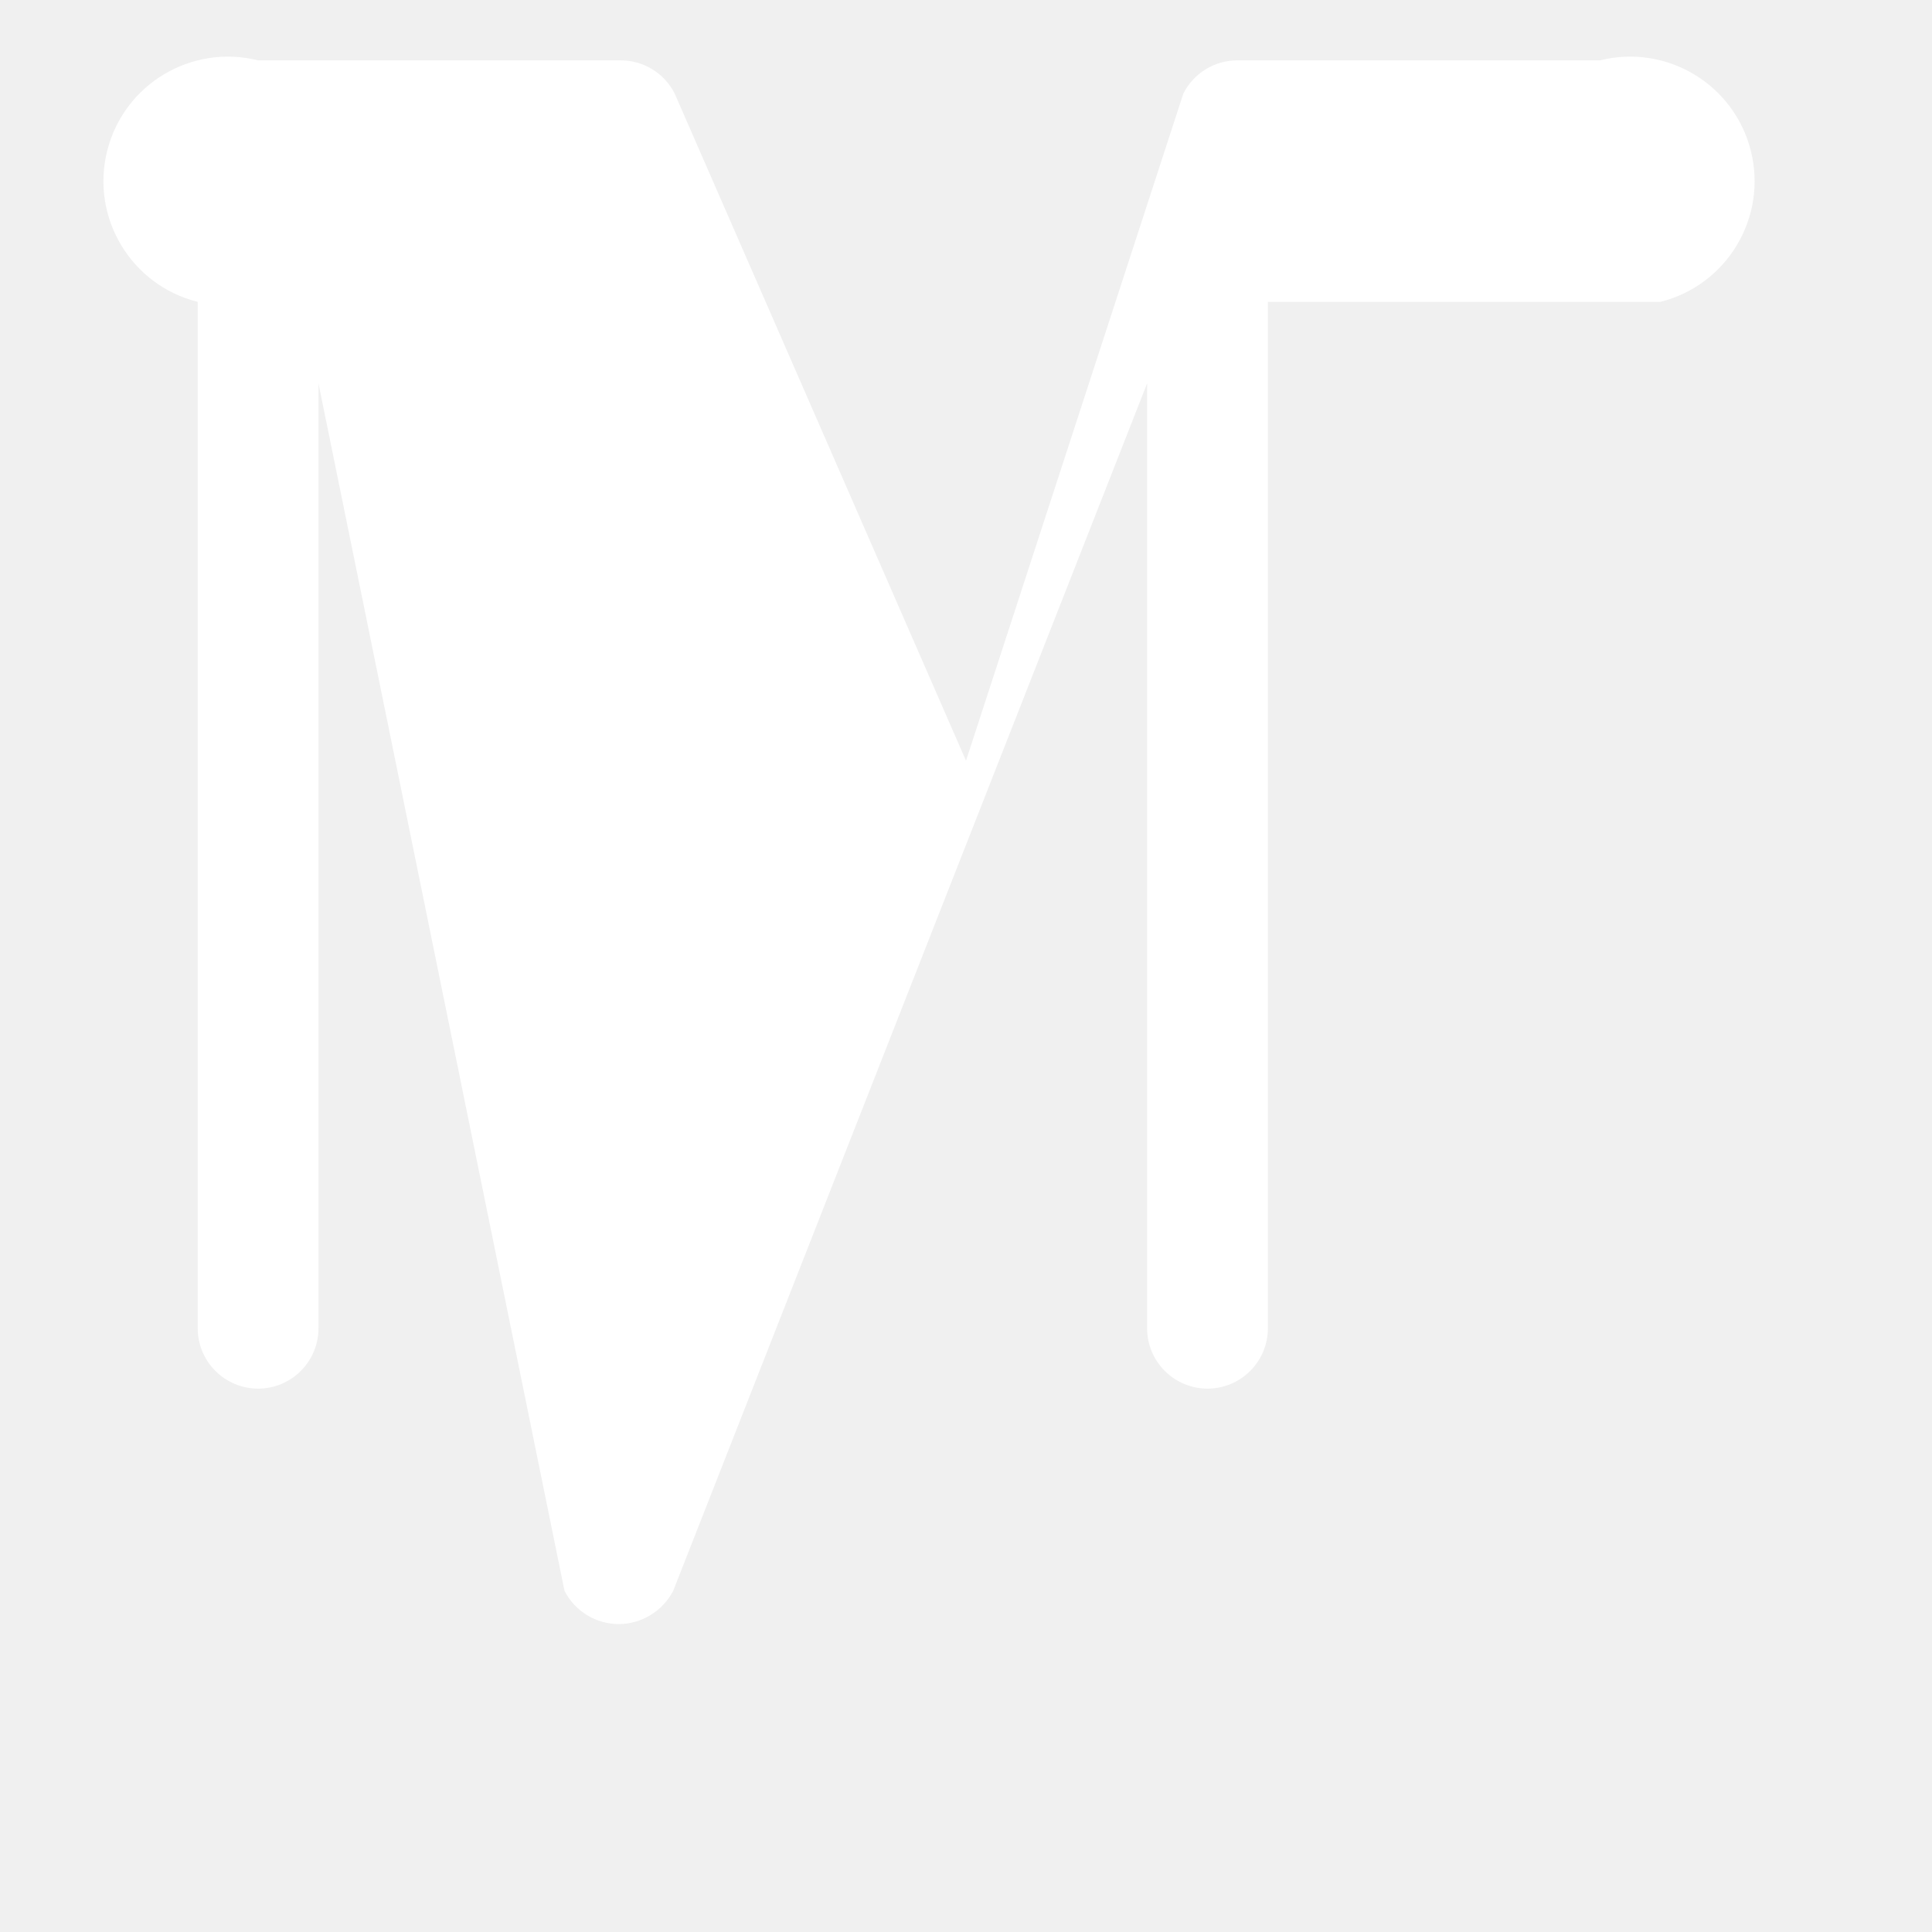
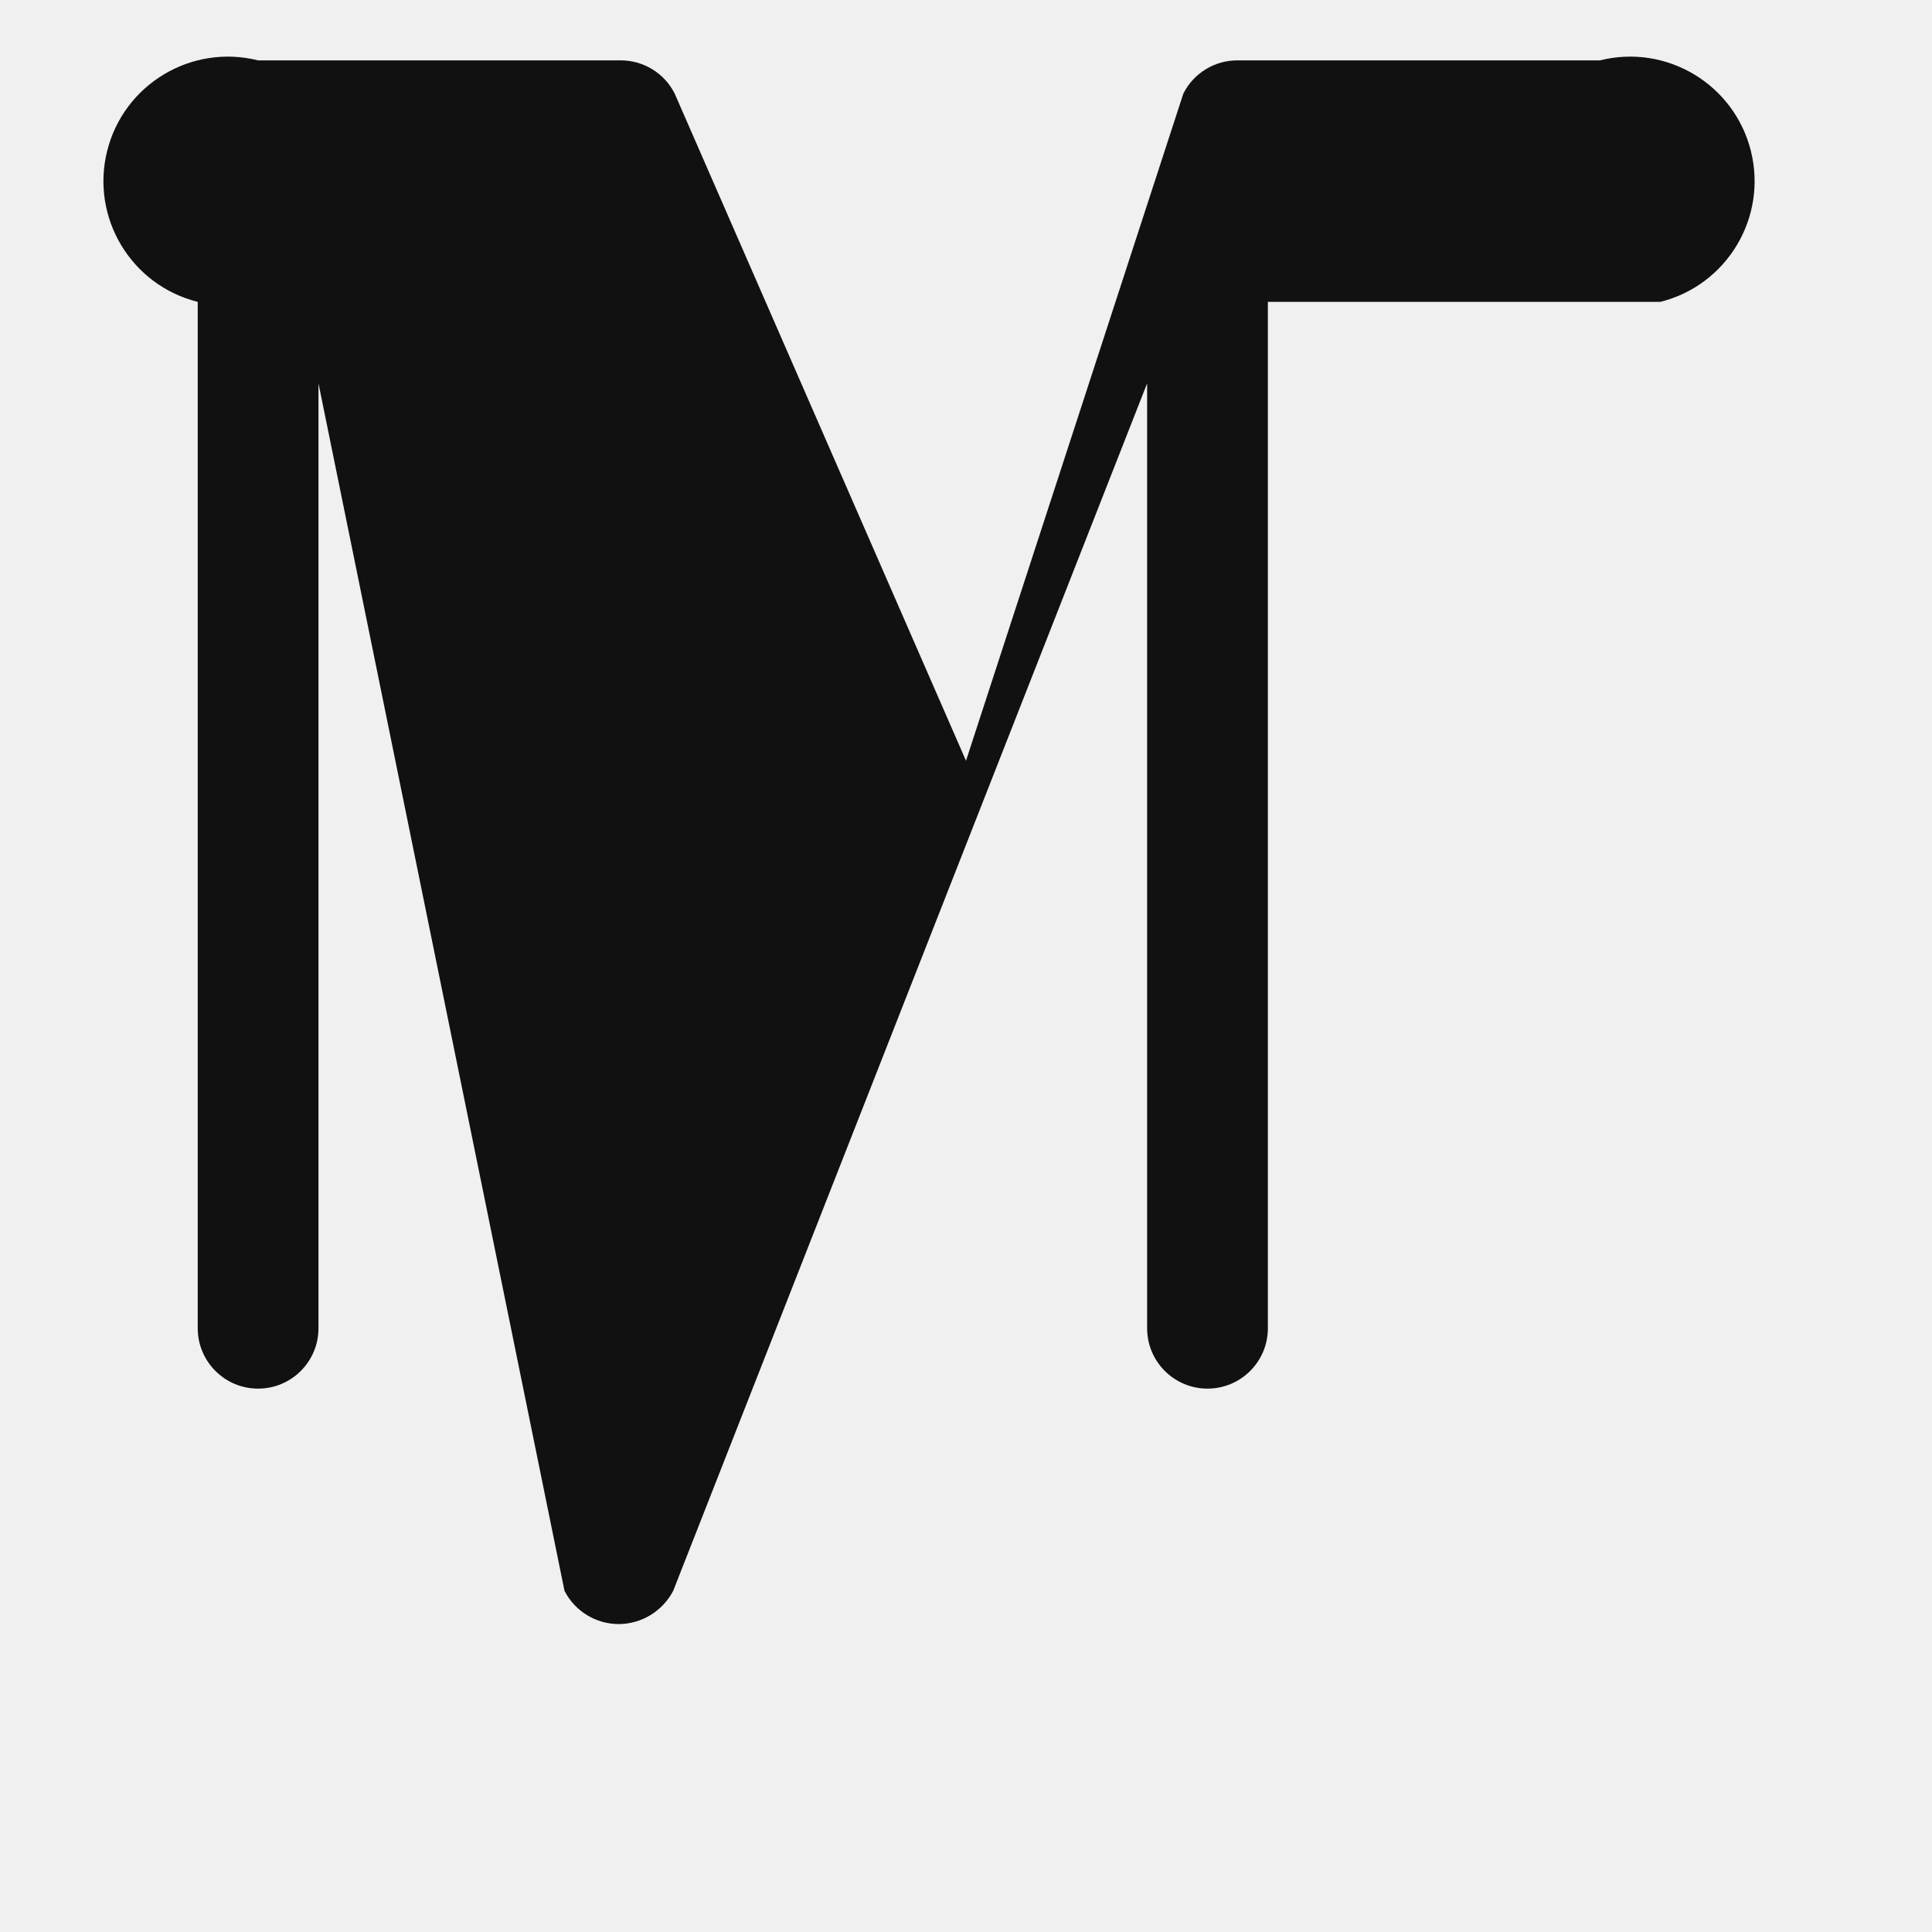
<svg xmlns="http://www.w3.org/2000/svg" width="32" height="32" viewBox="0 0 256 256">
-   <path fill="none" d="M0 0h256v256H0z" />
-   <path fill="white" d="M168,40V176a8,8,0,0,1-16,0V50.8L89.2,210.8a8.2,8.2,0,0,1-7.2,4.4,8.1,8.1,0,0,1-7.2-4.4L42.2,50.8V176a8,8,0,0,1-16,0V40a8,8,0,0,1,8-32h48a8,8,0,0,1,7.2,4.4L128,100.8l28.8-88.4a8,8,0,0,1,7.2-4.4h48a8,8,0,0,1,8,32Z" />
+   <style>
+     path { fill: #111111; }
+     @media (prefers-color-scheme: dark) { path { fill: #ffffff; } }
+   </style>
+   <path d="M168,40V176a8,8,0,0,1-16,0V50.8L89.2,210.8a8.2,8.2,0,0,1-7.2,4.4,8.1,8.1,0,0,1-7.2-4.4L42.2,50.8V176a8,8,0,0,1-16,0V40a8,8,0,0,1,8-32h48a8,8,0,0,1,7.2,4.4L128,100.8l28.8-88.4a8,8,0,0,1,7.2-4.4h48a8,8,0,0,1,8,32Z" />
</svg>
